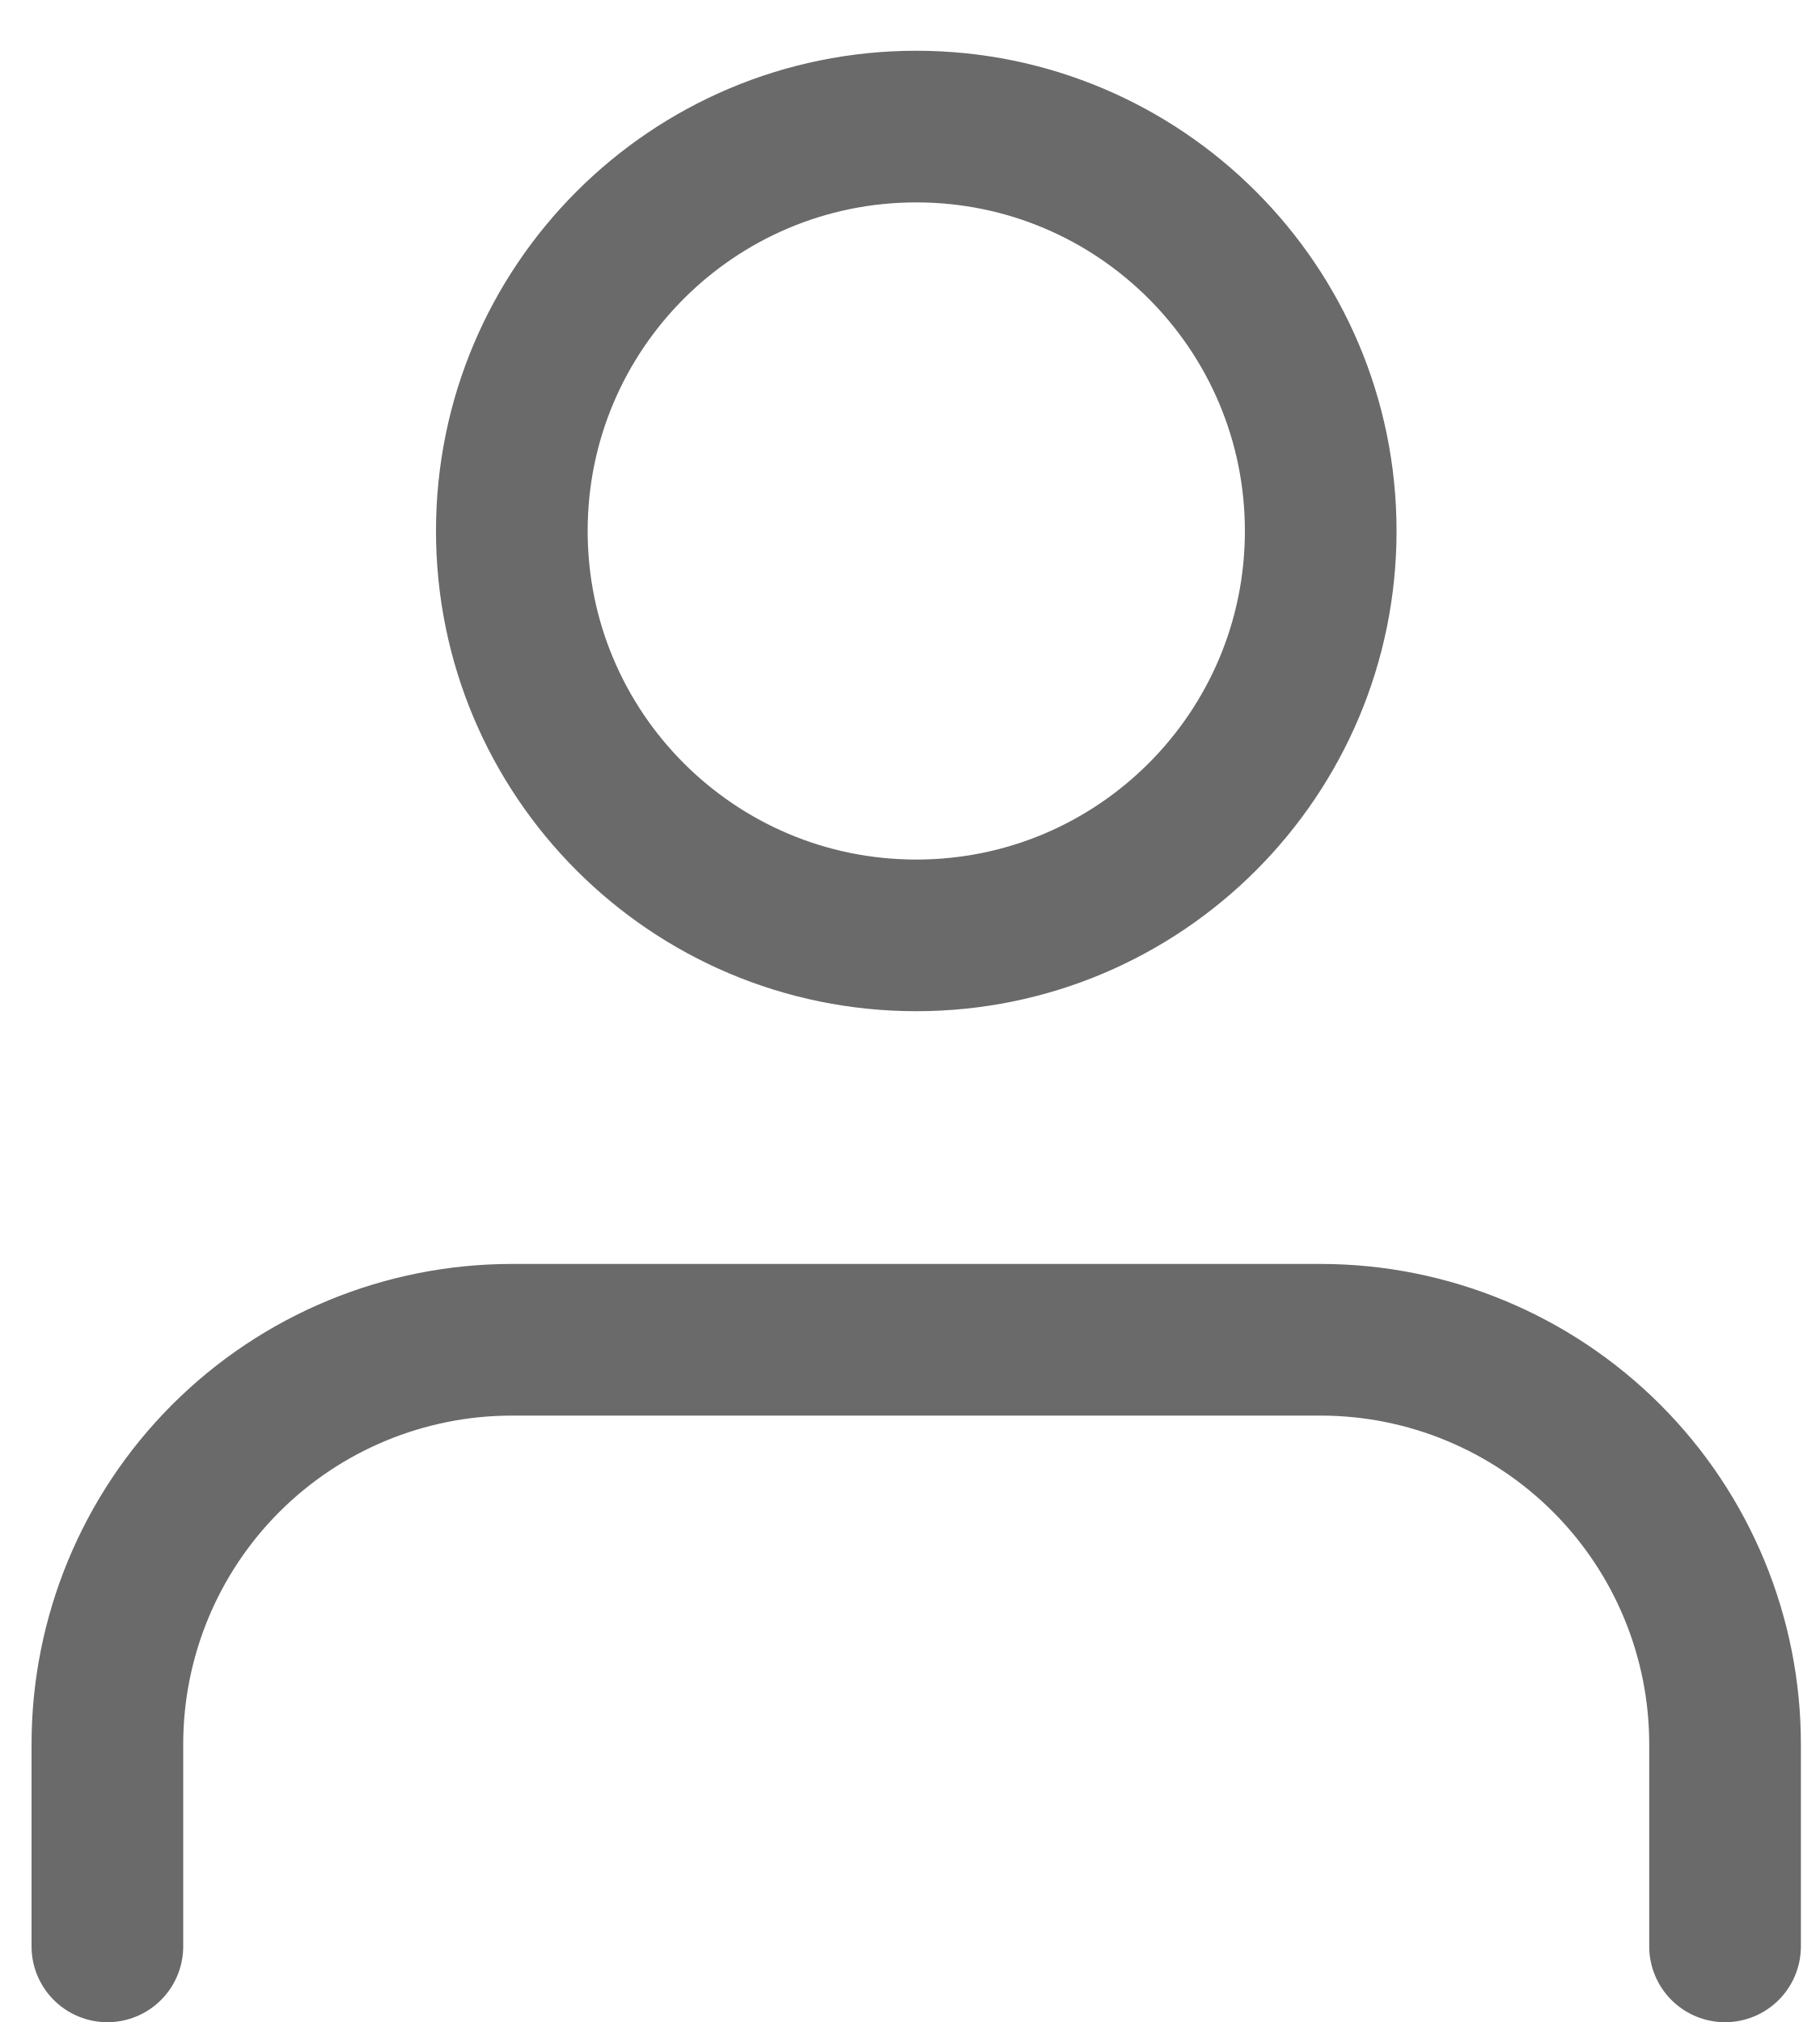
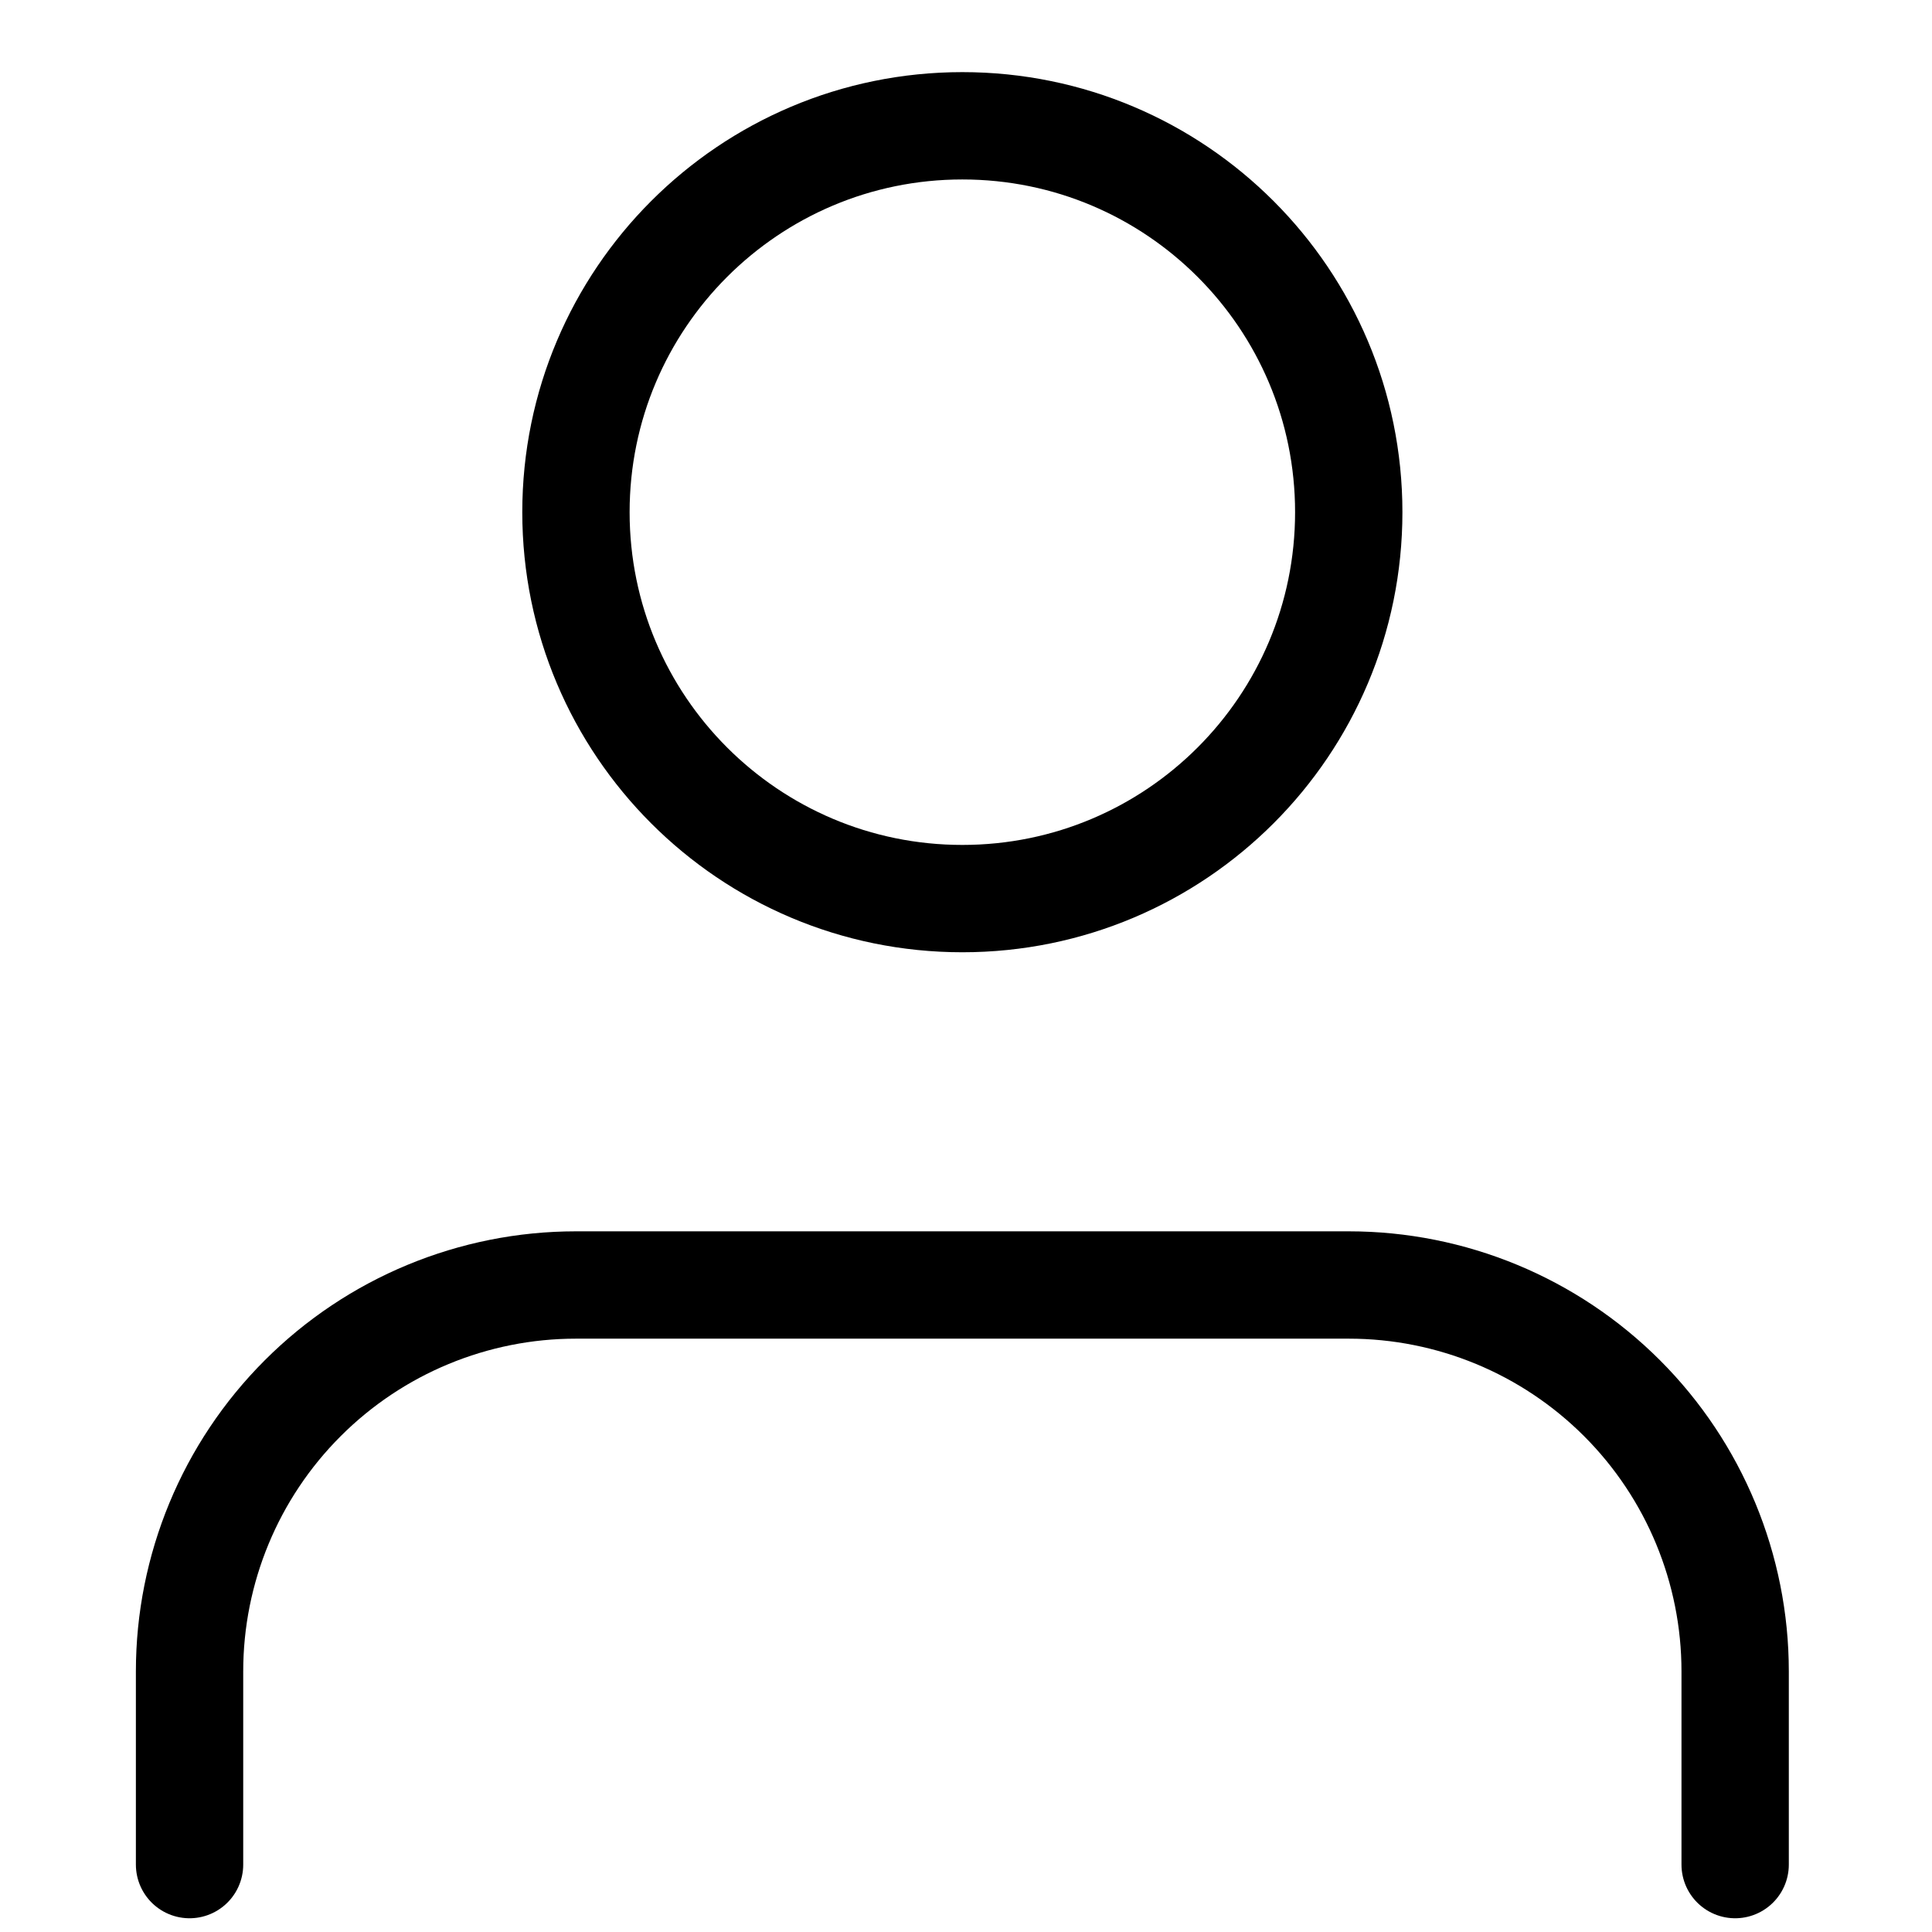
- <svg xmlns="http://www.w3.org/2000/svg" width="18" height="20" viewBox="0 0 18 20" fill="none">
-   <path d="M17.061 19.252V17.252C17.061 16.192 16.64 15.174 15.89 14.424C15.14 13.674 14.122 13.252 13.062 13.252H5.062C4.001 13.252 2.983 13.674 2.233 14.424C1.483 15.174 1.062 16.192 1.062 17.252V19.252" stroke="#6A6A6A" stroke-width="1.5" stroke-linecap="round" stroke-linejoin="round" />
-   <path d="M9.062 9.252C11.271 9.252 13.062 7.461 13.062 5.252C13.062 3.043 11.271 1.252 9.062 1.252C6.852 1.252 5.062 3.043 5.062 5.252C5.062 7.461 6.852 9.252 9.062 9.252Z" stroke="#6A6A6A" stroke-width="1.5" stroke-linecap="round" stroke-linejoin="round" />
+ <svg xmlns="http://www.w3.org/2000/svg" width="27" height="27" viewBox="0 0 27 27" fill="none">
+   <path d="M24.249 26.058V23.358C24.249 21.926 23.68 20.552 22.668 19.54C21.655 18.527 20.282 17.958 18.849 17.958H8.049C6.617 17.958 5.244 18.527 4.231 19.54C3.218 20.552 2.649 21.926 2.649 23.358V26.058" stroke="black" stroke-width="1.5" stroke-linecap="round" stroke-linejoin="round" />
+   <path d="M13.449 12.558C16.432 12.558 18.849 10.14 18.849 7.158C18.849 4.176 16.432 1.758 13.449 1.758C10.467 1.758 8.049 4.176 8.049 7.158C8.049 10.14 10.467 12.558 13.449 12.558Z" stroke="black" stroke-width="1.5" stroke-linecap="round" stroke-linejoin="round" />
</svg>
